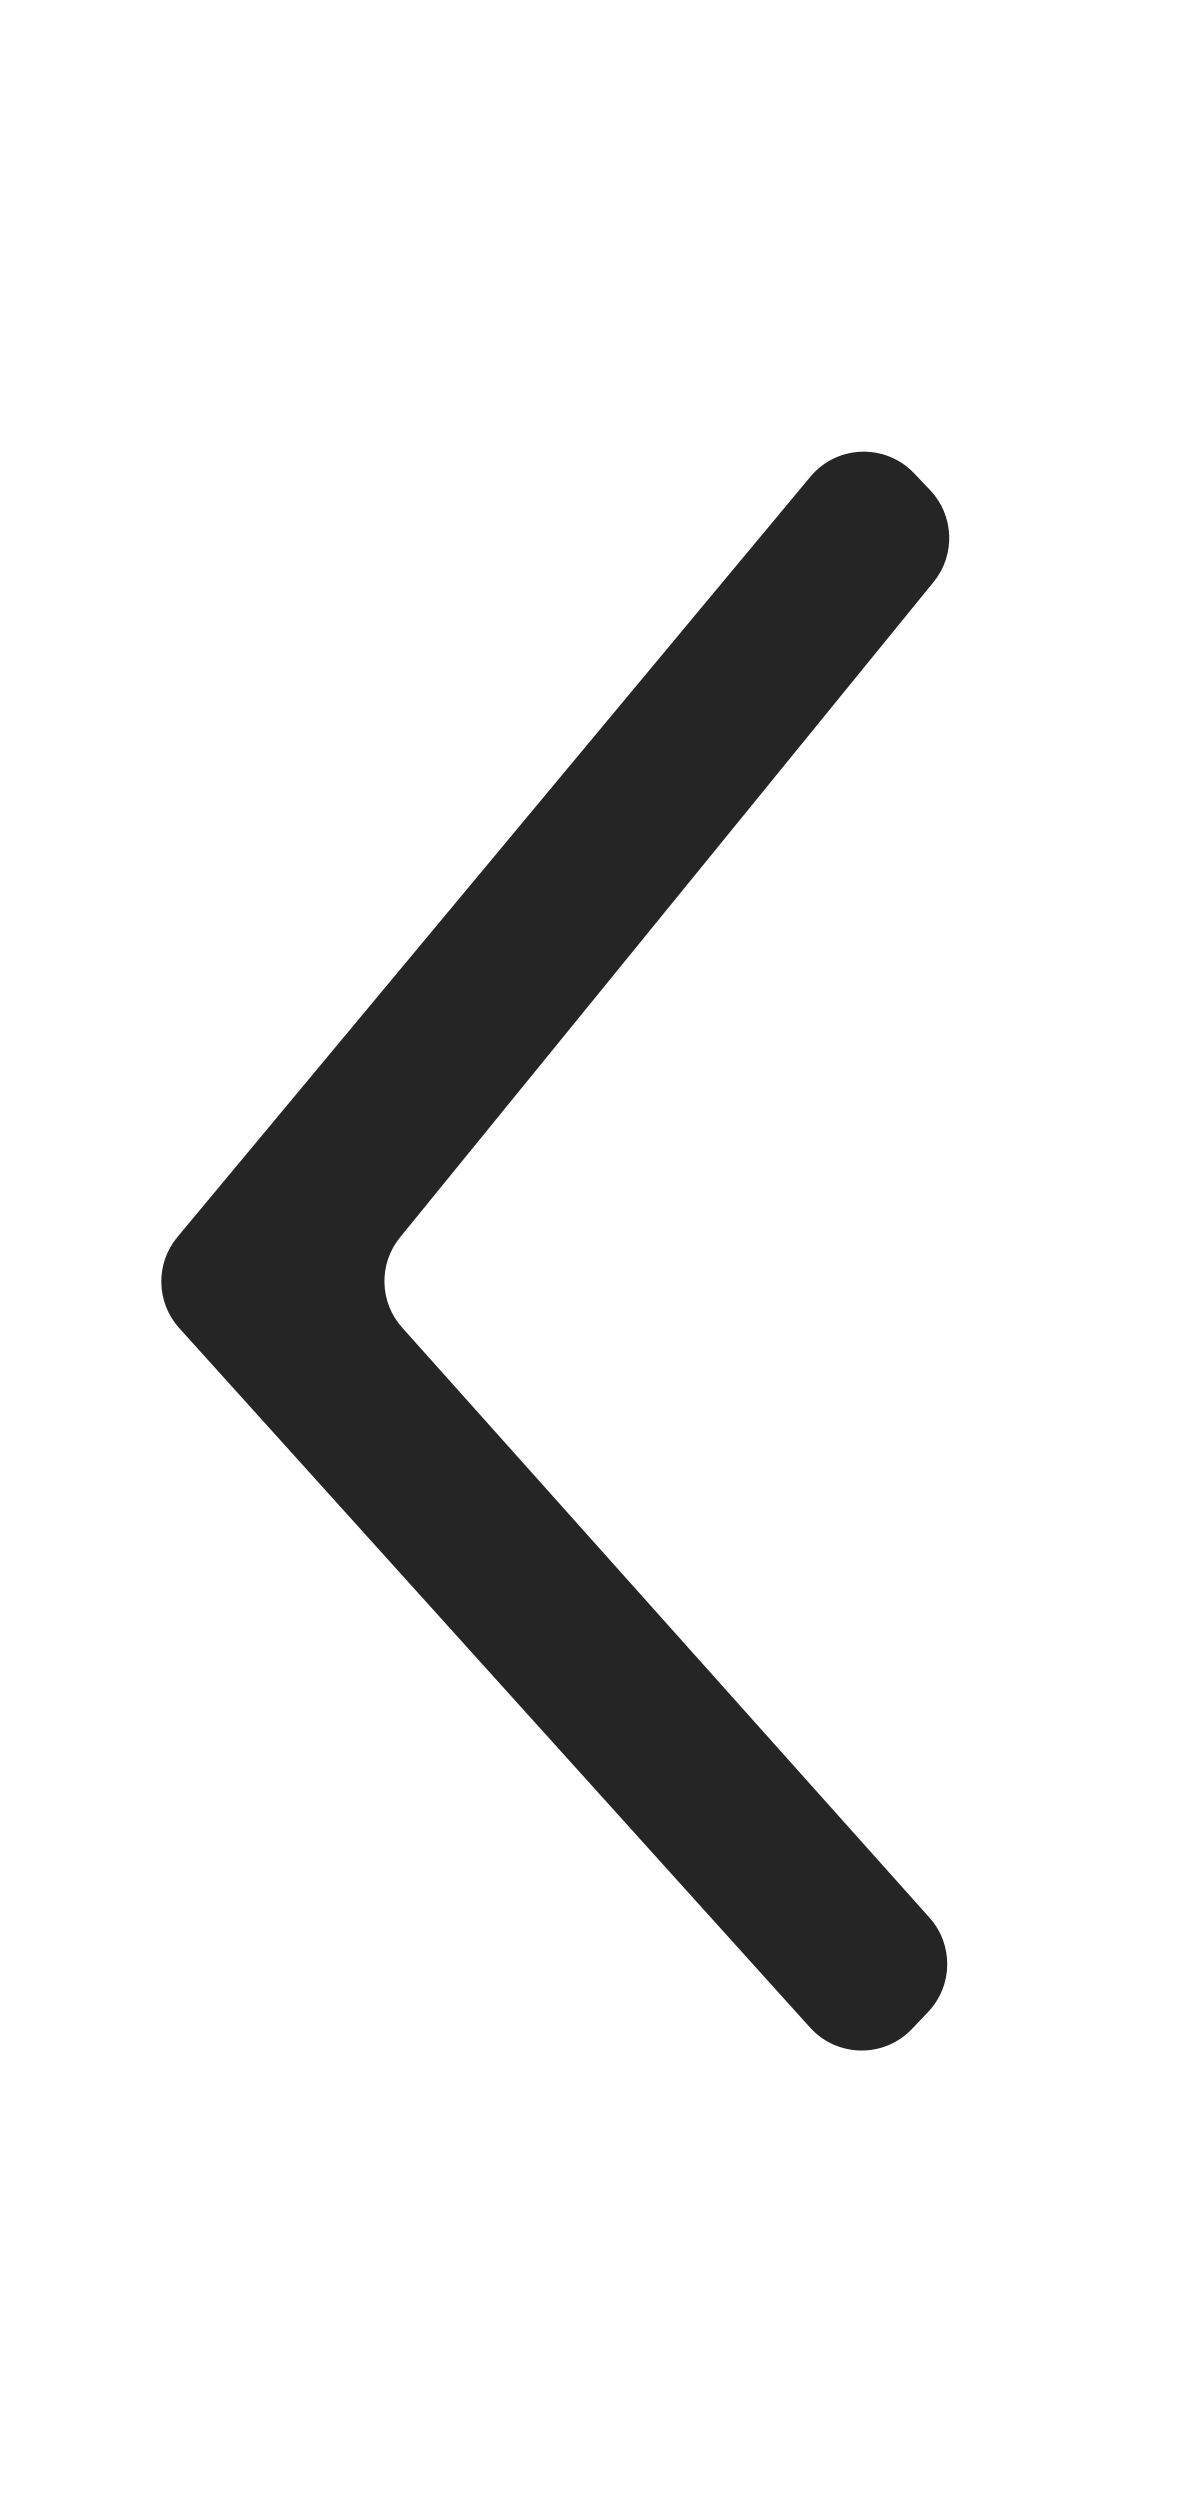
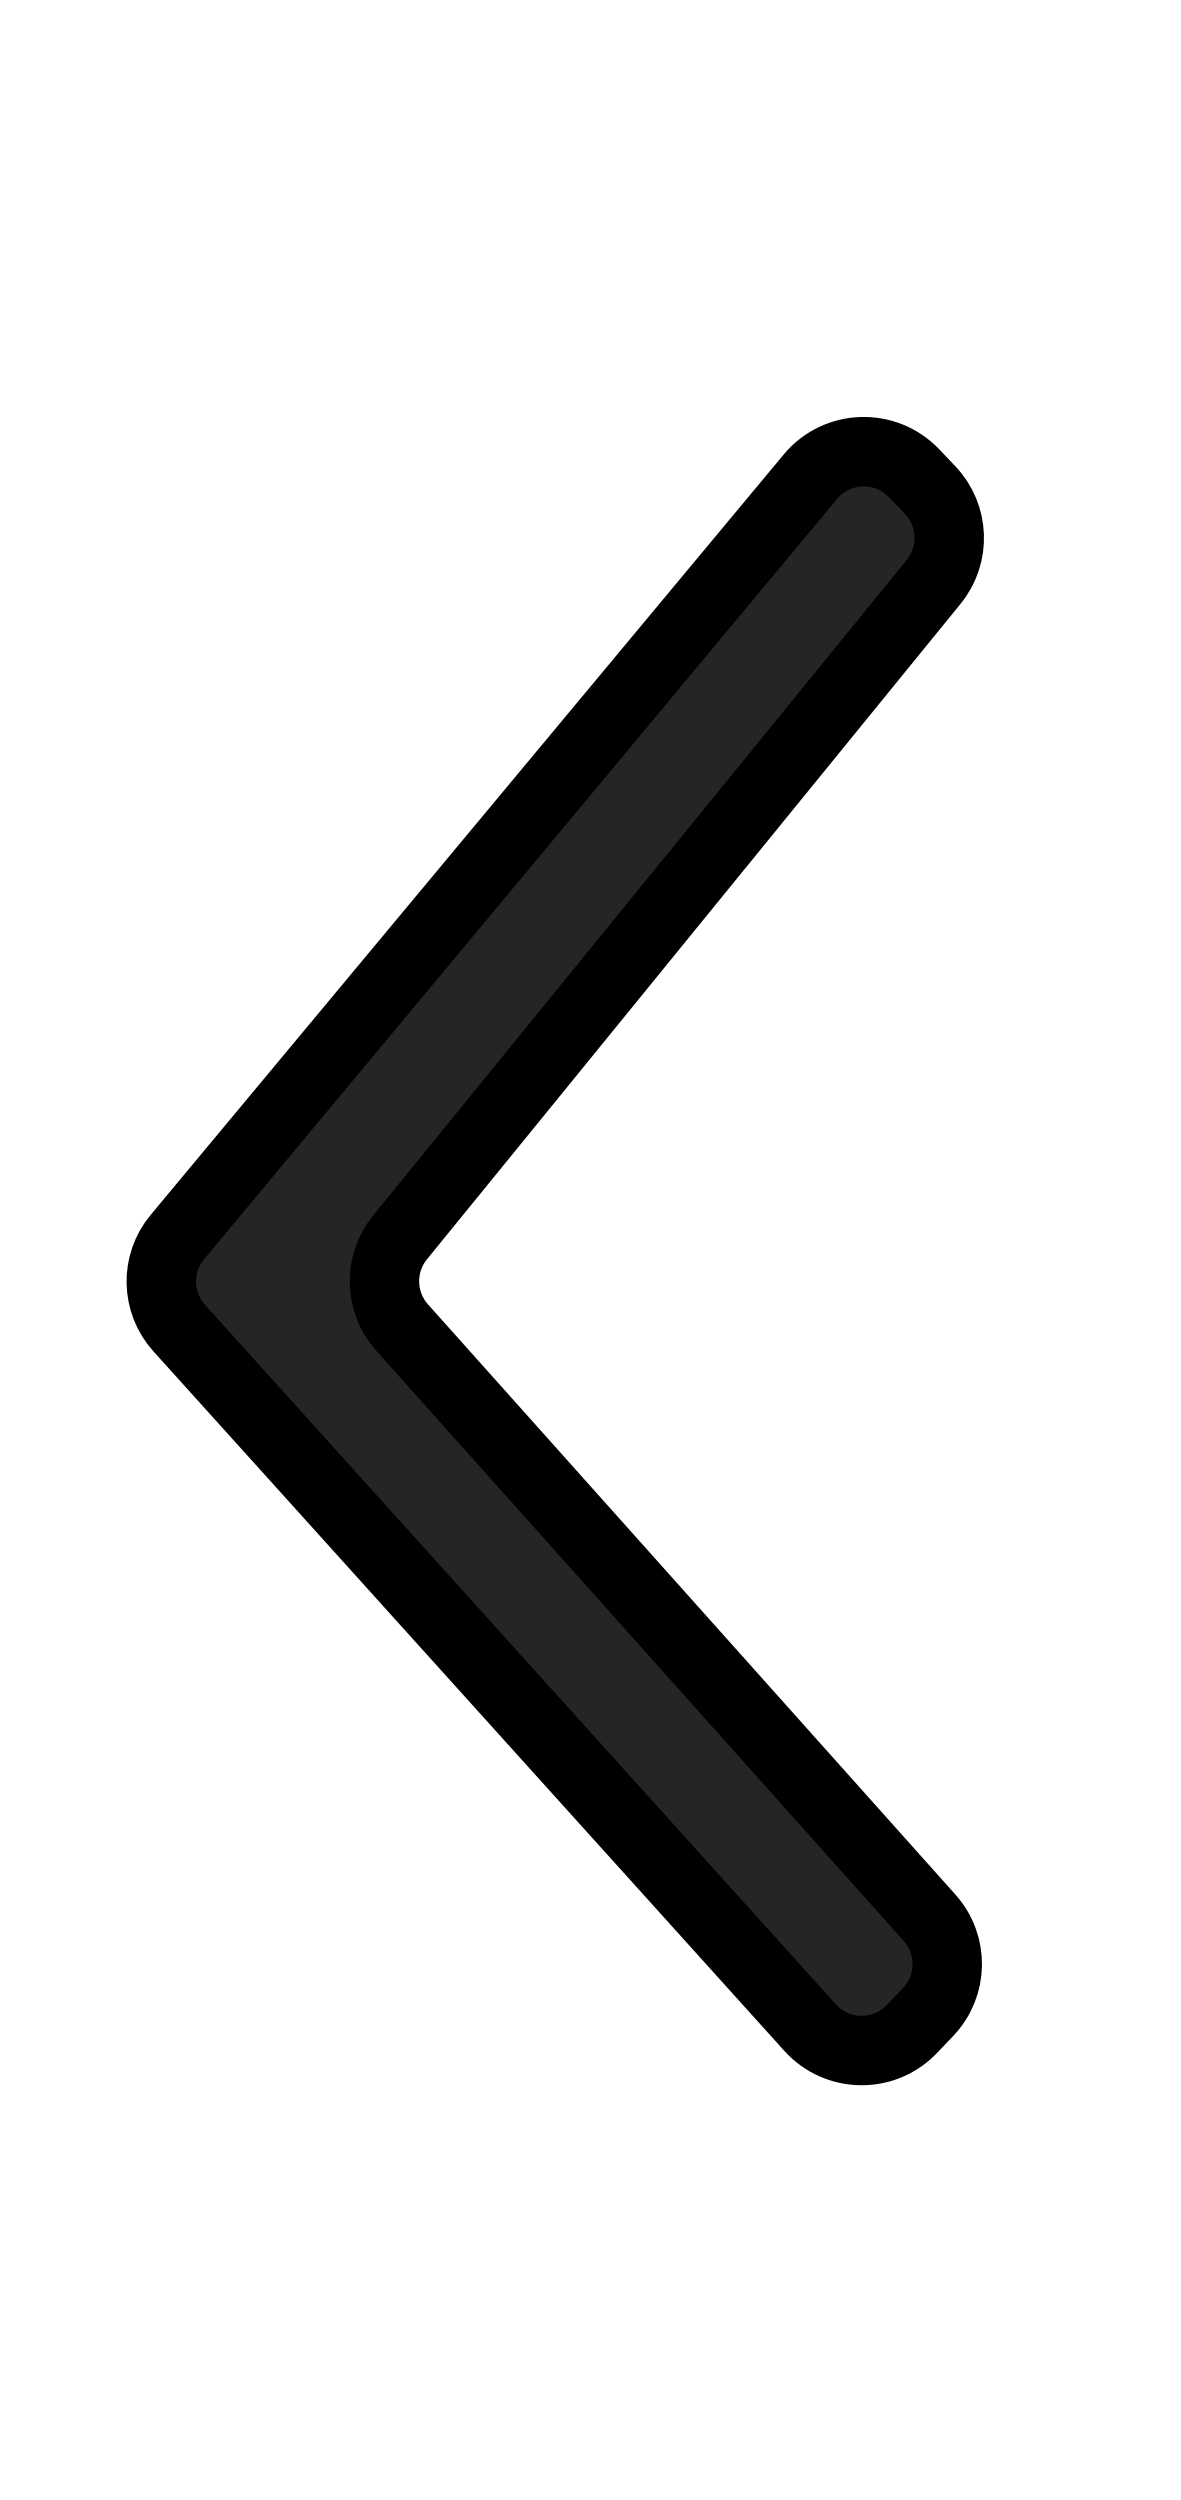
<svg xmlns="http://www.w3.org/2000/svg" width="17" height="36" viewBox="0 0 17 36" fill="none">
-   <path d="M11.67 6.864C12.053 6.404 12.751 6.382 13.164 6.816L13.395 7.059C13.741 7.424 13.762 7.989 13.445 8.379L5.76 17.819C5.45 18.2 5.463 18.75 5.79 19.116L13.386 27.616C13.733 28.004 13.724 28.594 13.366 28.971L13.133 29.216C12.732 29.639 12.056 29.63 11.665 29.197L2.58 19.124C2.247 18.754 2.236 18.196 2.554 17.814L11.67 6.864Z" fill="#252525" />
+   <path d="M11.67 6.864C12.053 6.404 12.751 6.382 13.164 6.816L13.395 7.059C13.741 7.424 13.762 7.989 13.445 8.379L5.76 17.819C5.45 18.2 5.463 18.75 5.79 19.116L13.386 27.616C13.733 28.004 13.724 28.594 13.366 28.971L13.133 29.216C12.732 29.639 12.056 29.63 11.665 29.197L2.58 19.124C2.247 18.754 2.236 18.196 2.554 17.814L11.67 6.864Z" stroke="currentColor" fill="#252525" />
</svg>
